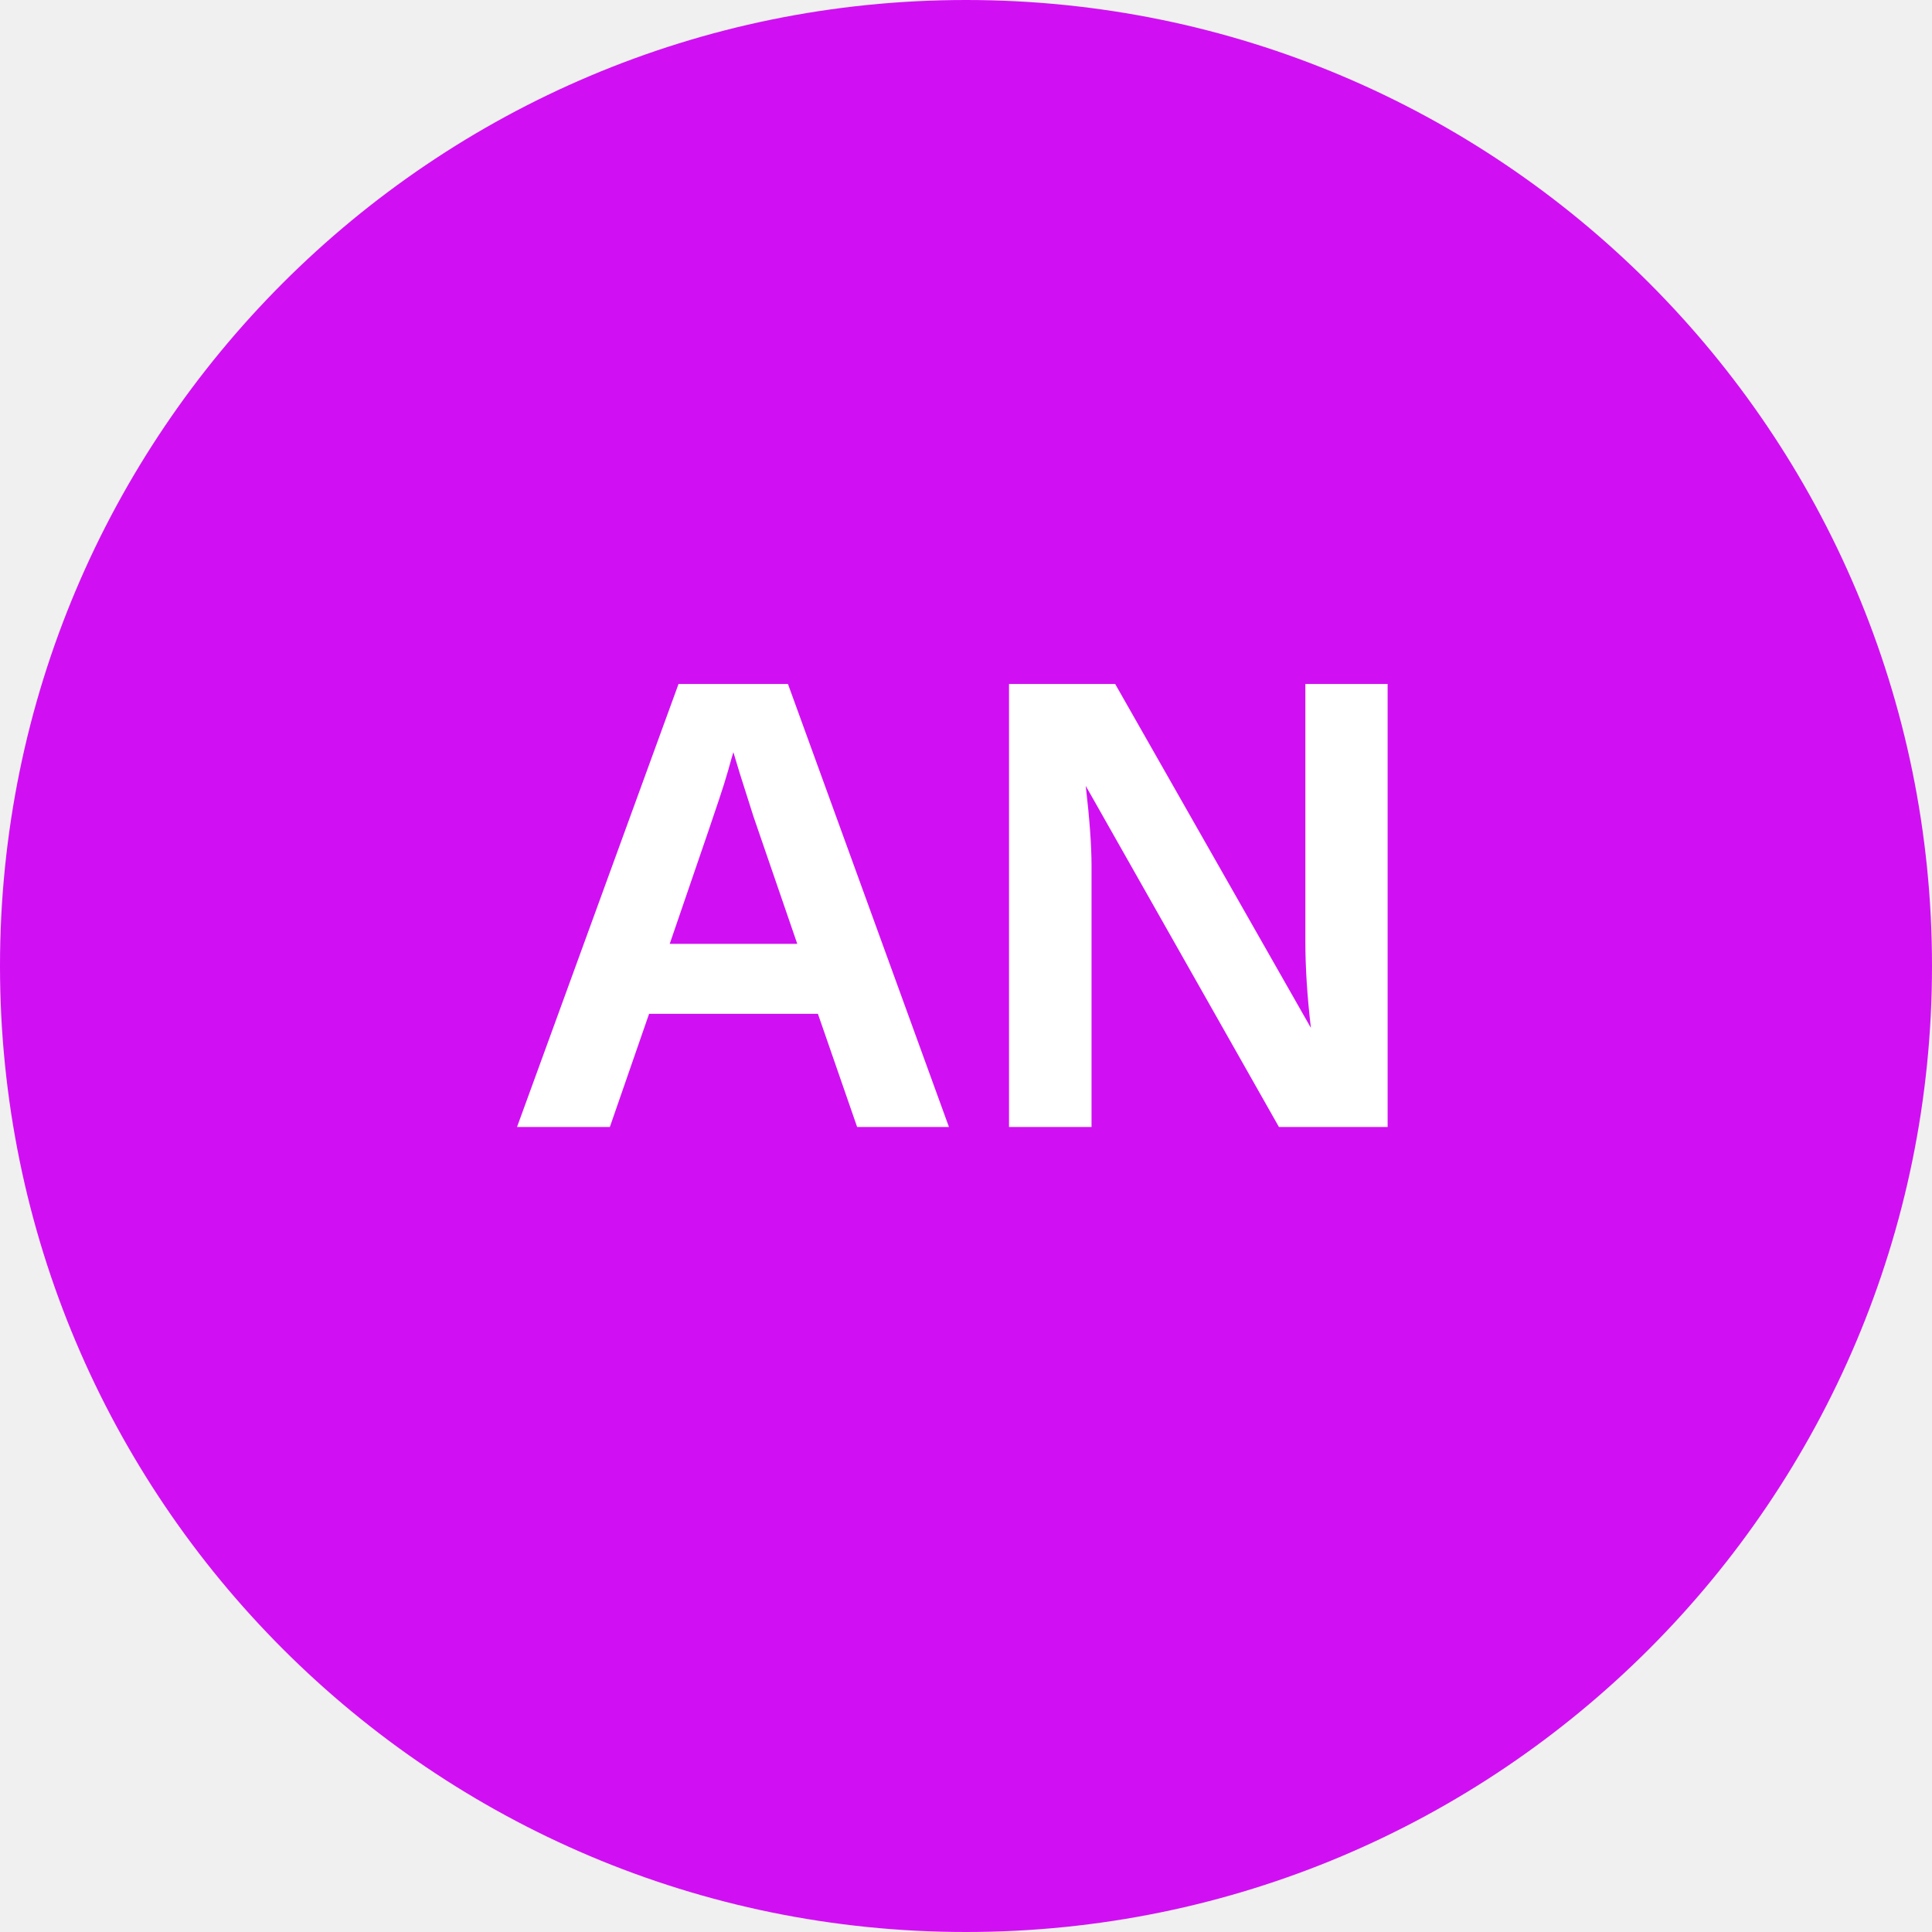
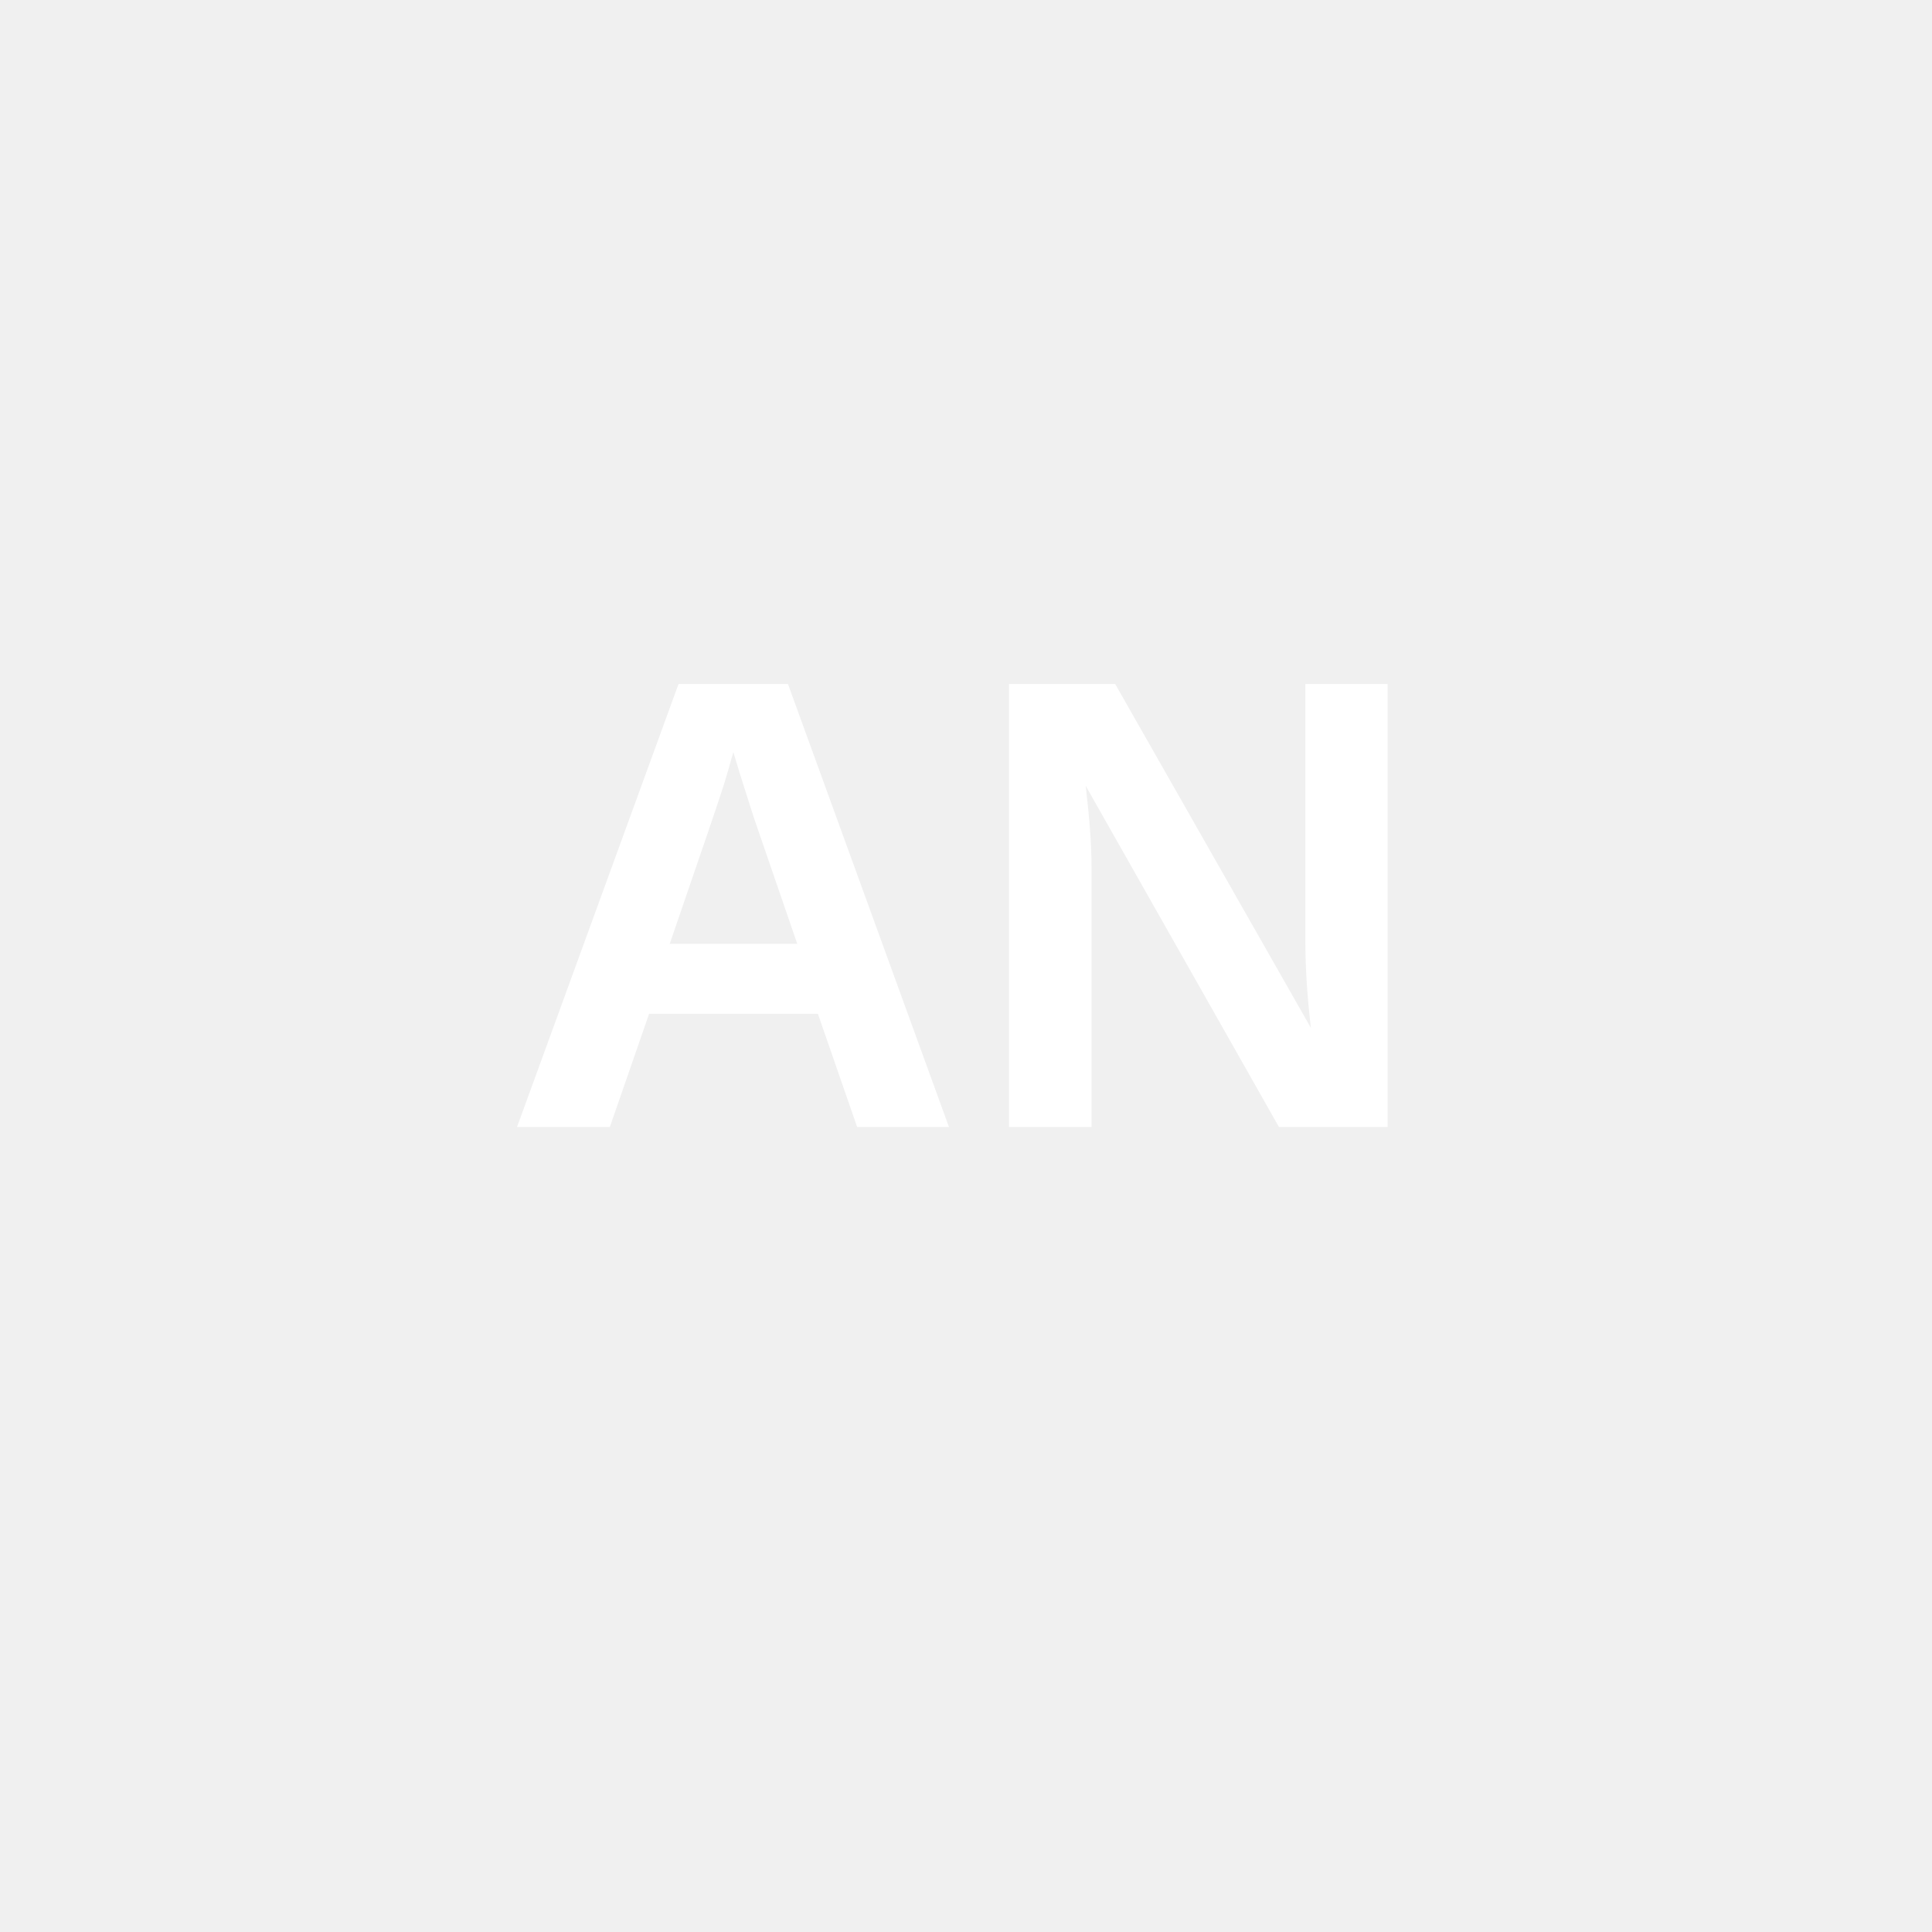
- <svg xmlns="http://www.w3.org/2000/svg" width="120" height="120" viewBox="0 0 120 120" fill="none">
-   <circle cx="60" cy="60" r="60" fill="#d010f2" />
+ <svg width="120" height="120" viewBox="0 0 120 120" style="background-color: #d010f2; border-radius: 50%;">
  <text x="60" y="70" font-family="Arial, sans-serif" font-size="40" font-weight="bold" text-anchor="middle" fill="white">AN</text>
</svg>
